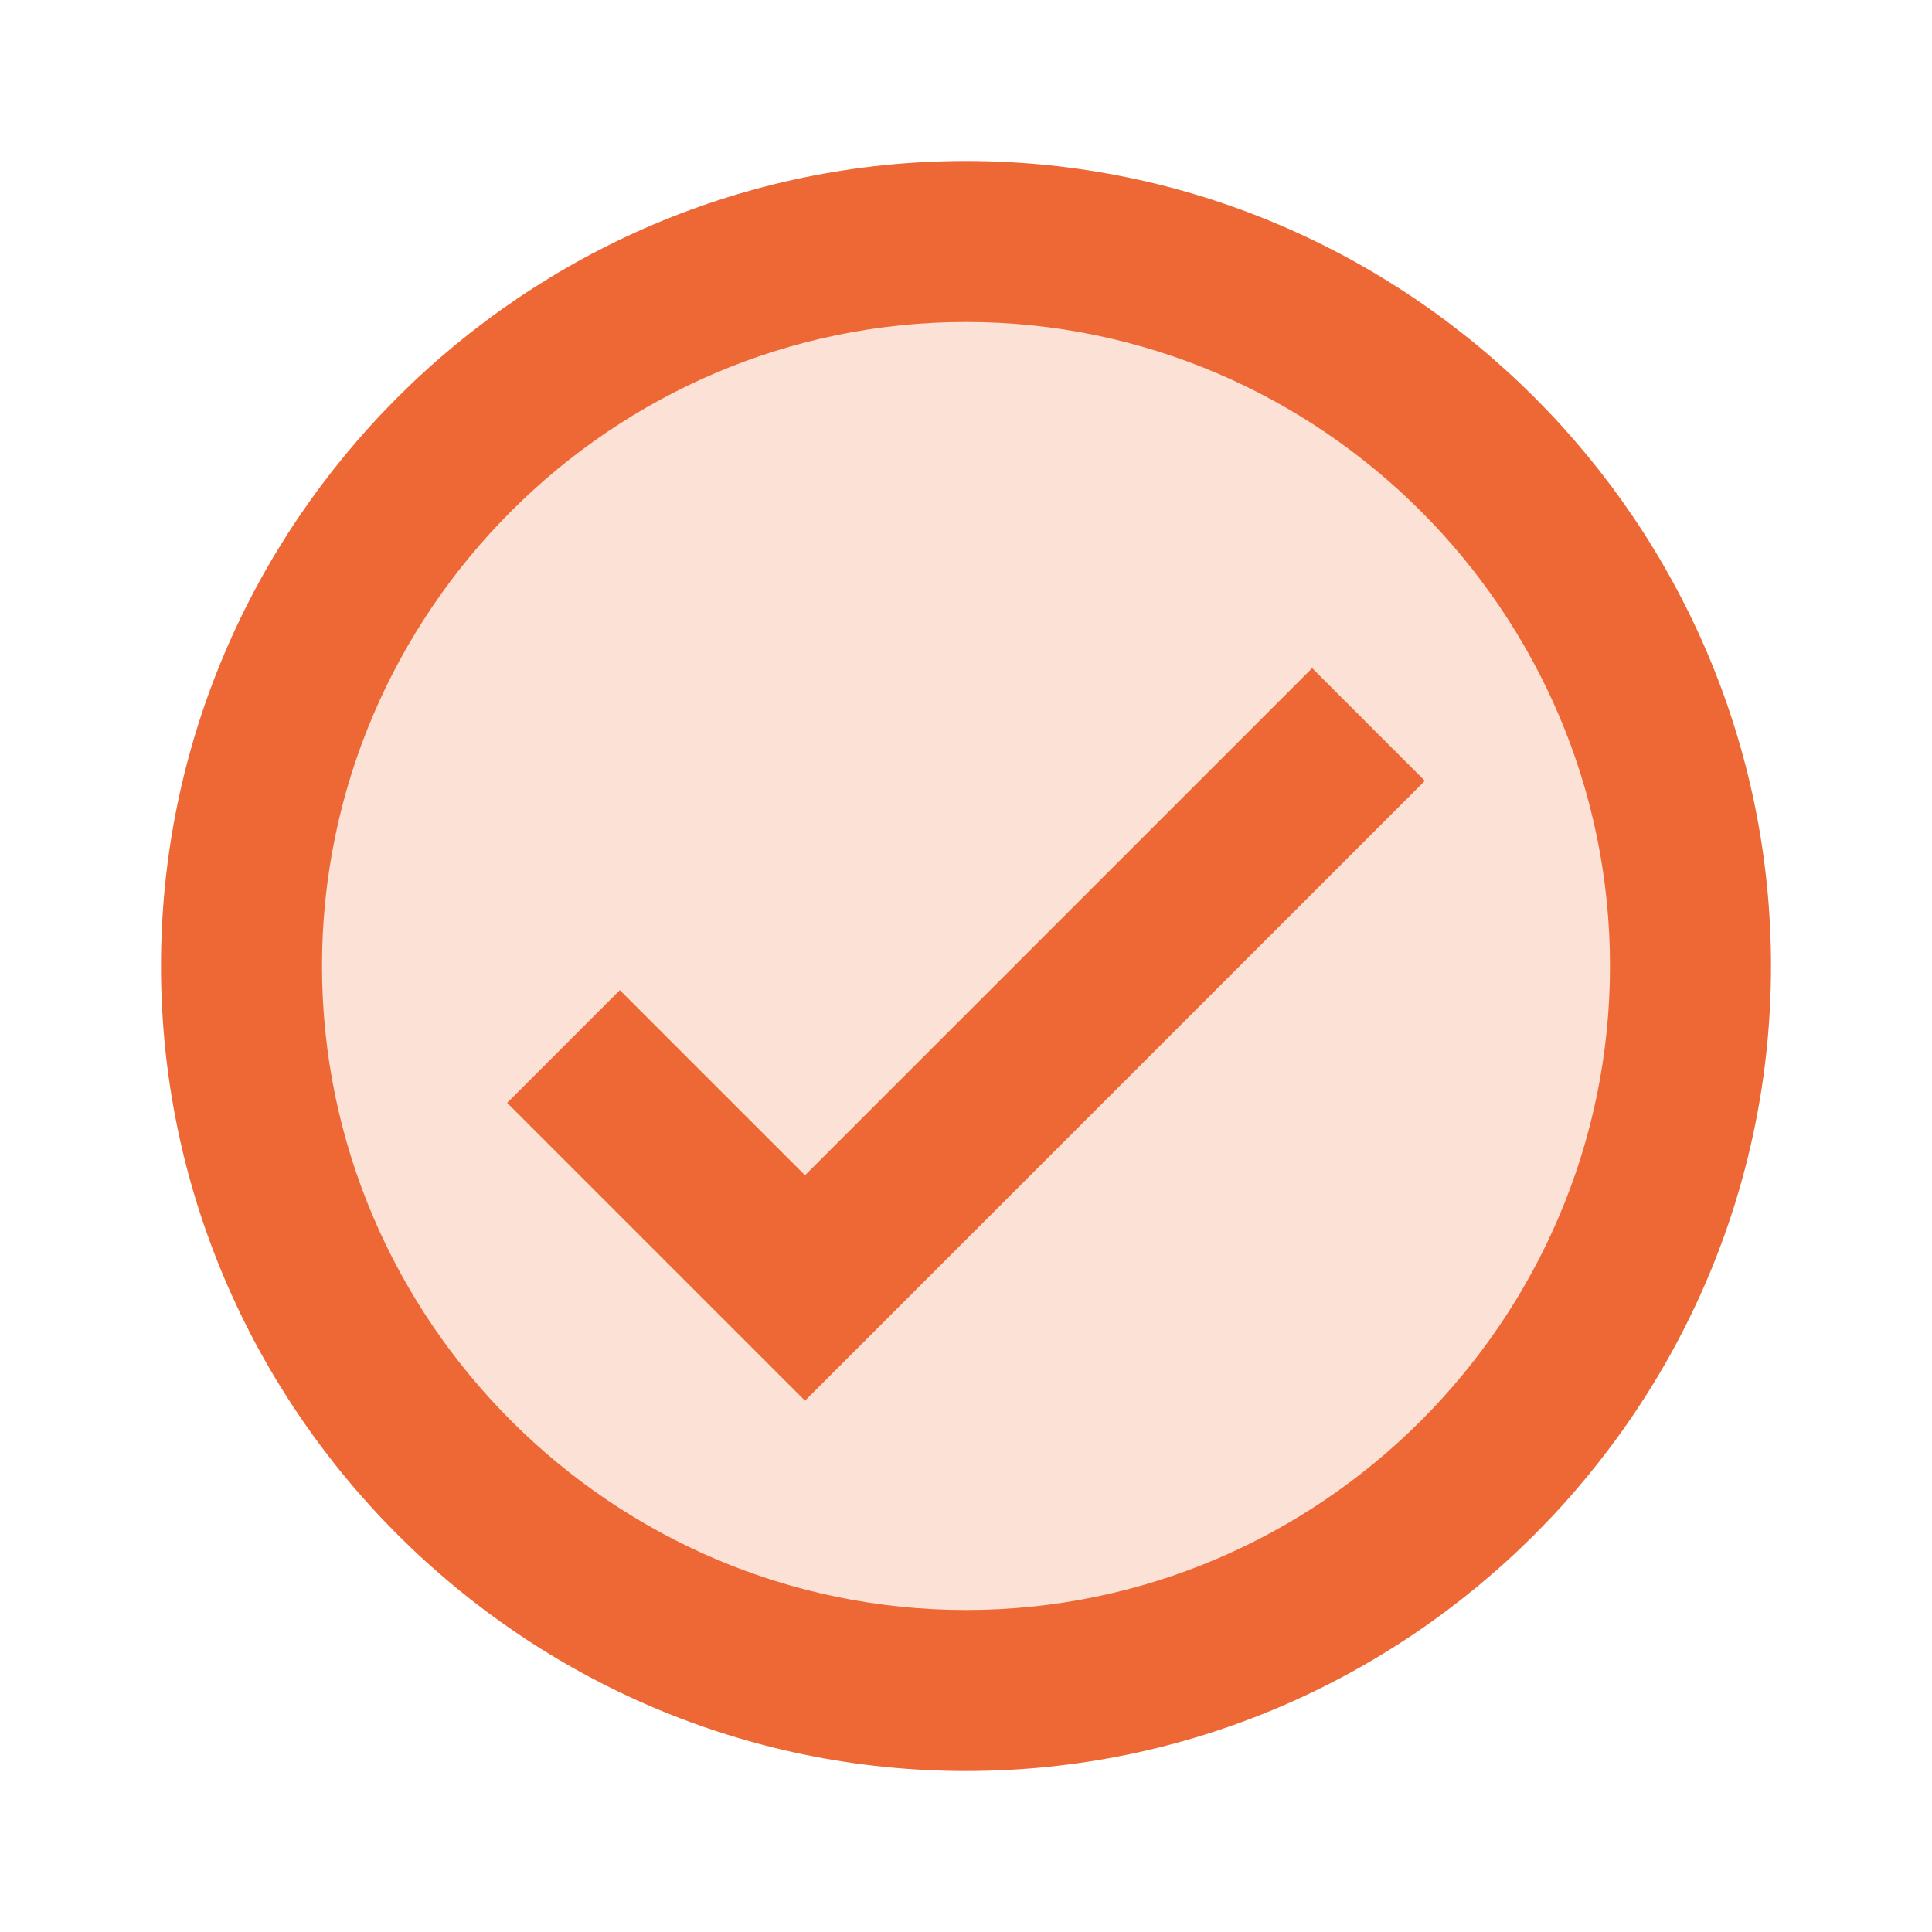
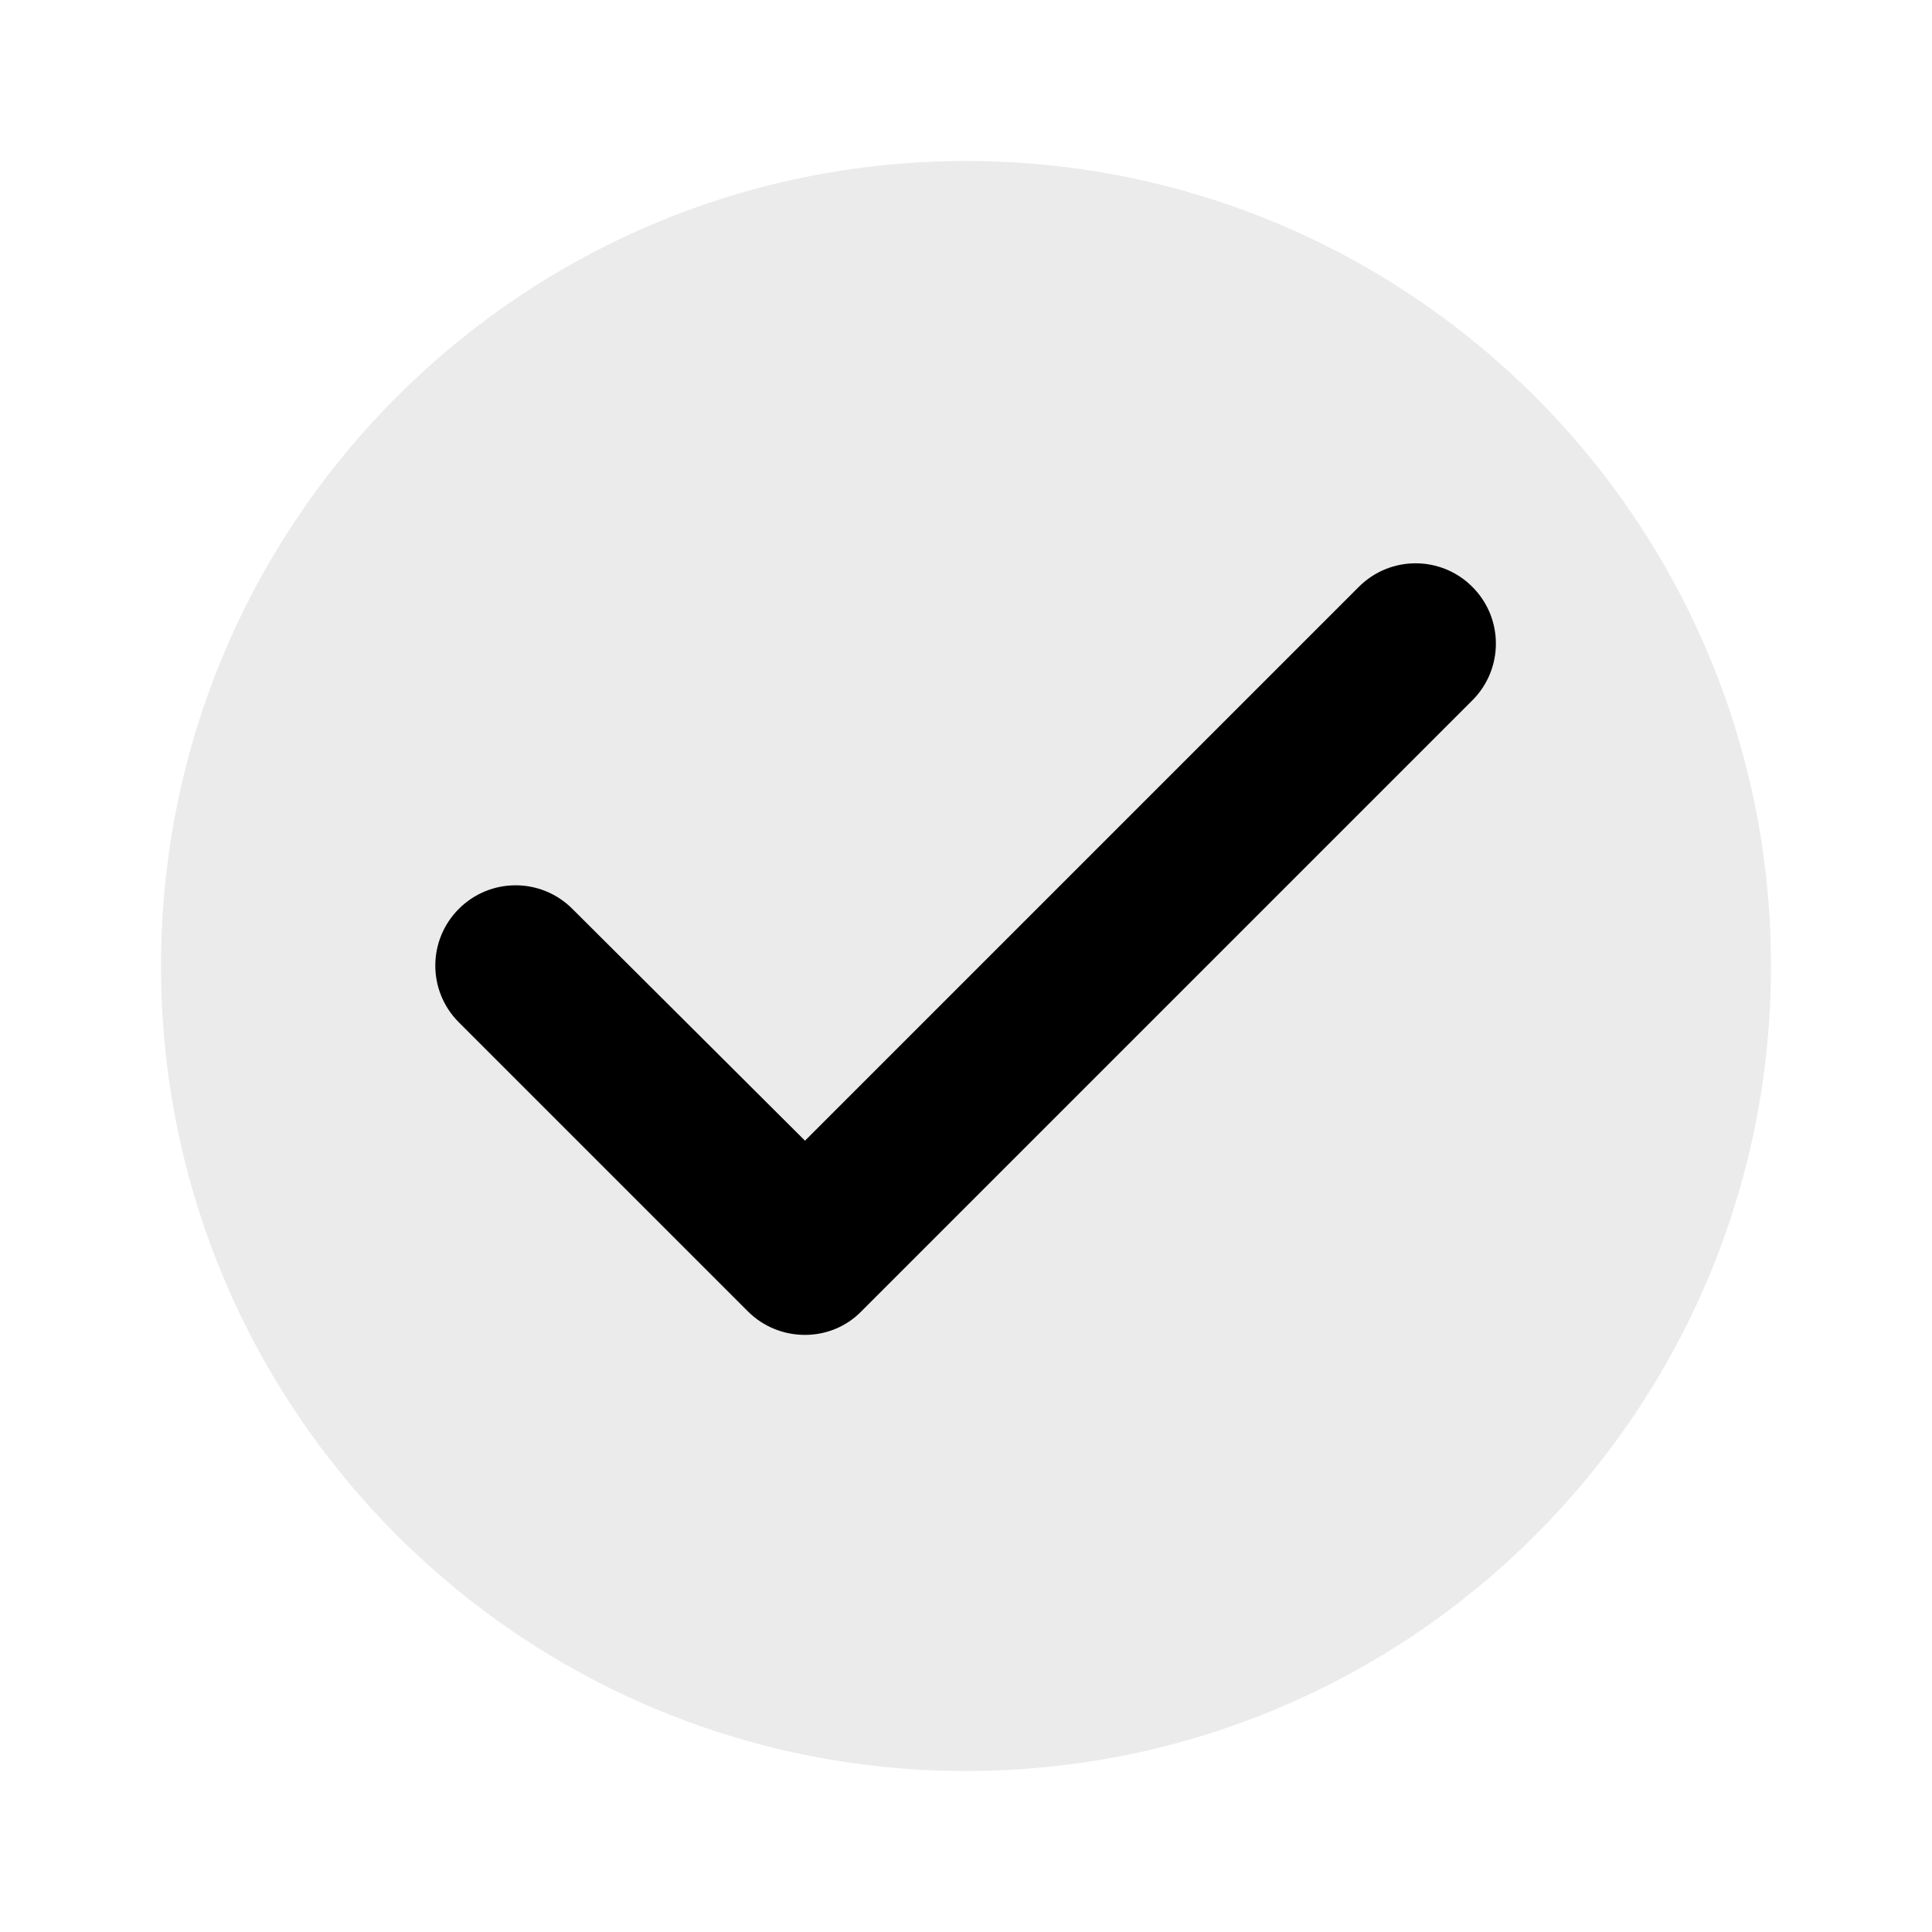
- <svg xmlns="http://www.w3.org/2000/svg" width="24" height="24" viewBox="0 0 24 24" fill="none">
-   <path opacity="0.2" d="M12 3C10.818 3 9.648 3.233 8.556 3.685C7.464 4.137 6.472 4.8 5.636 5.636C4.8 6.472 4.137 7.464 3.685 8.556C3.233 9.648 3 10.818 3 12C3 13.182 3.233 14.352 3.685 15.444C4.137 16.536 4.8 17.528 5.636 18.364C6.472 19.2 7.464 19.863 8.556 20.315C9.648 20.767 10.818 21 12 21C13.182 21 14.352 20.767 15.444 20.315C16.536 19.863 17.528 19.2 18.364 18.364C19.2 17.528 19.863 16.536 20.315 15.444C20.767 14.352 21 13.182 21 12C21 10.818 20.767 9.648 20.315 8.556C19.863 7.464 19.2 6.472 18.364 5.636C17.528 4.8 16.536 4.137 15.444 3.685C14.352 3.233 13.182 3 12 3Z" fill="#ED6834" />
-   <path d="M12 22C6.5 22 2 17.5 2 12C2 6.5 6.5 2 12 2C17.5 2 22 6.5 22 12C22 17.5 17.5 22 12 22ZM12 4C7.6 4 4 7.6 4 12C4 16.4 7.6 20 12 20C16.4 20 20 16.4 20 12C20 7.6 16.4 4 12 4Z" fill="#ED6834" />
-   <path d="M10 17.4L6.3 13.7L7.7 12.3L10 14.6L16.3 8.3L17.7 9.7L10 17.4Z" fill="#ED6834" />
+ <svg xmlns="http://www.w3.org/2000/svg" viewBox="0 0 24 24">
+   <path d="m0 0h24v24h-24z" fill="none" />
+   <circle cx="12" cy="12" opacity=".08" r="10" />
+   <path d="m9.29 16.29-3.59-3.59c-.39-.39-.39-1.02 0-1.41s1.02-.39 1.41 0l2.89 2.88 6.88-6.88c.39-.39 1.02-.39 1.41 0s.39 1.02 0 1.41l-7.59 7.59c-.38.39-1.02.39-1.41 0z" />
</svg>
